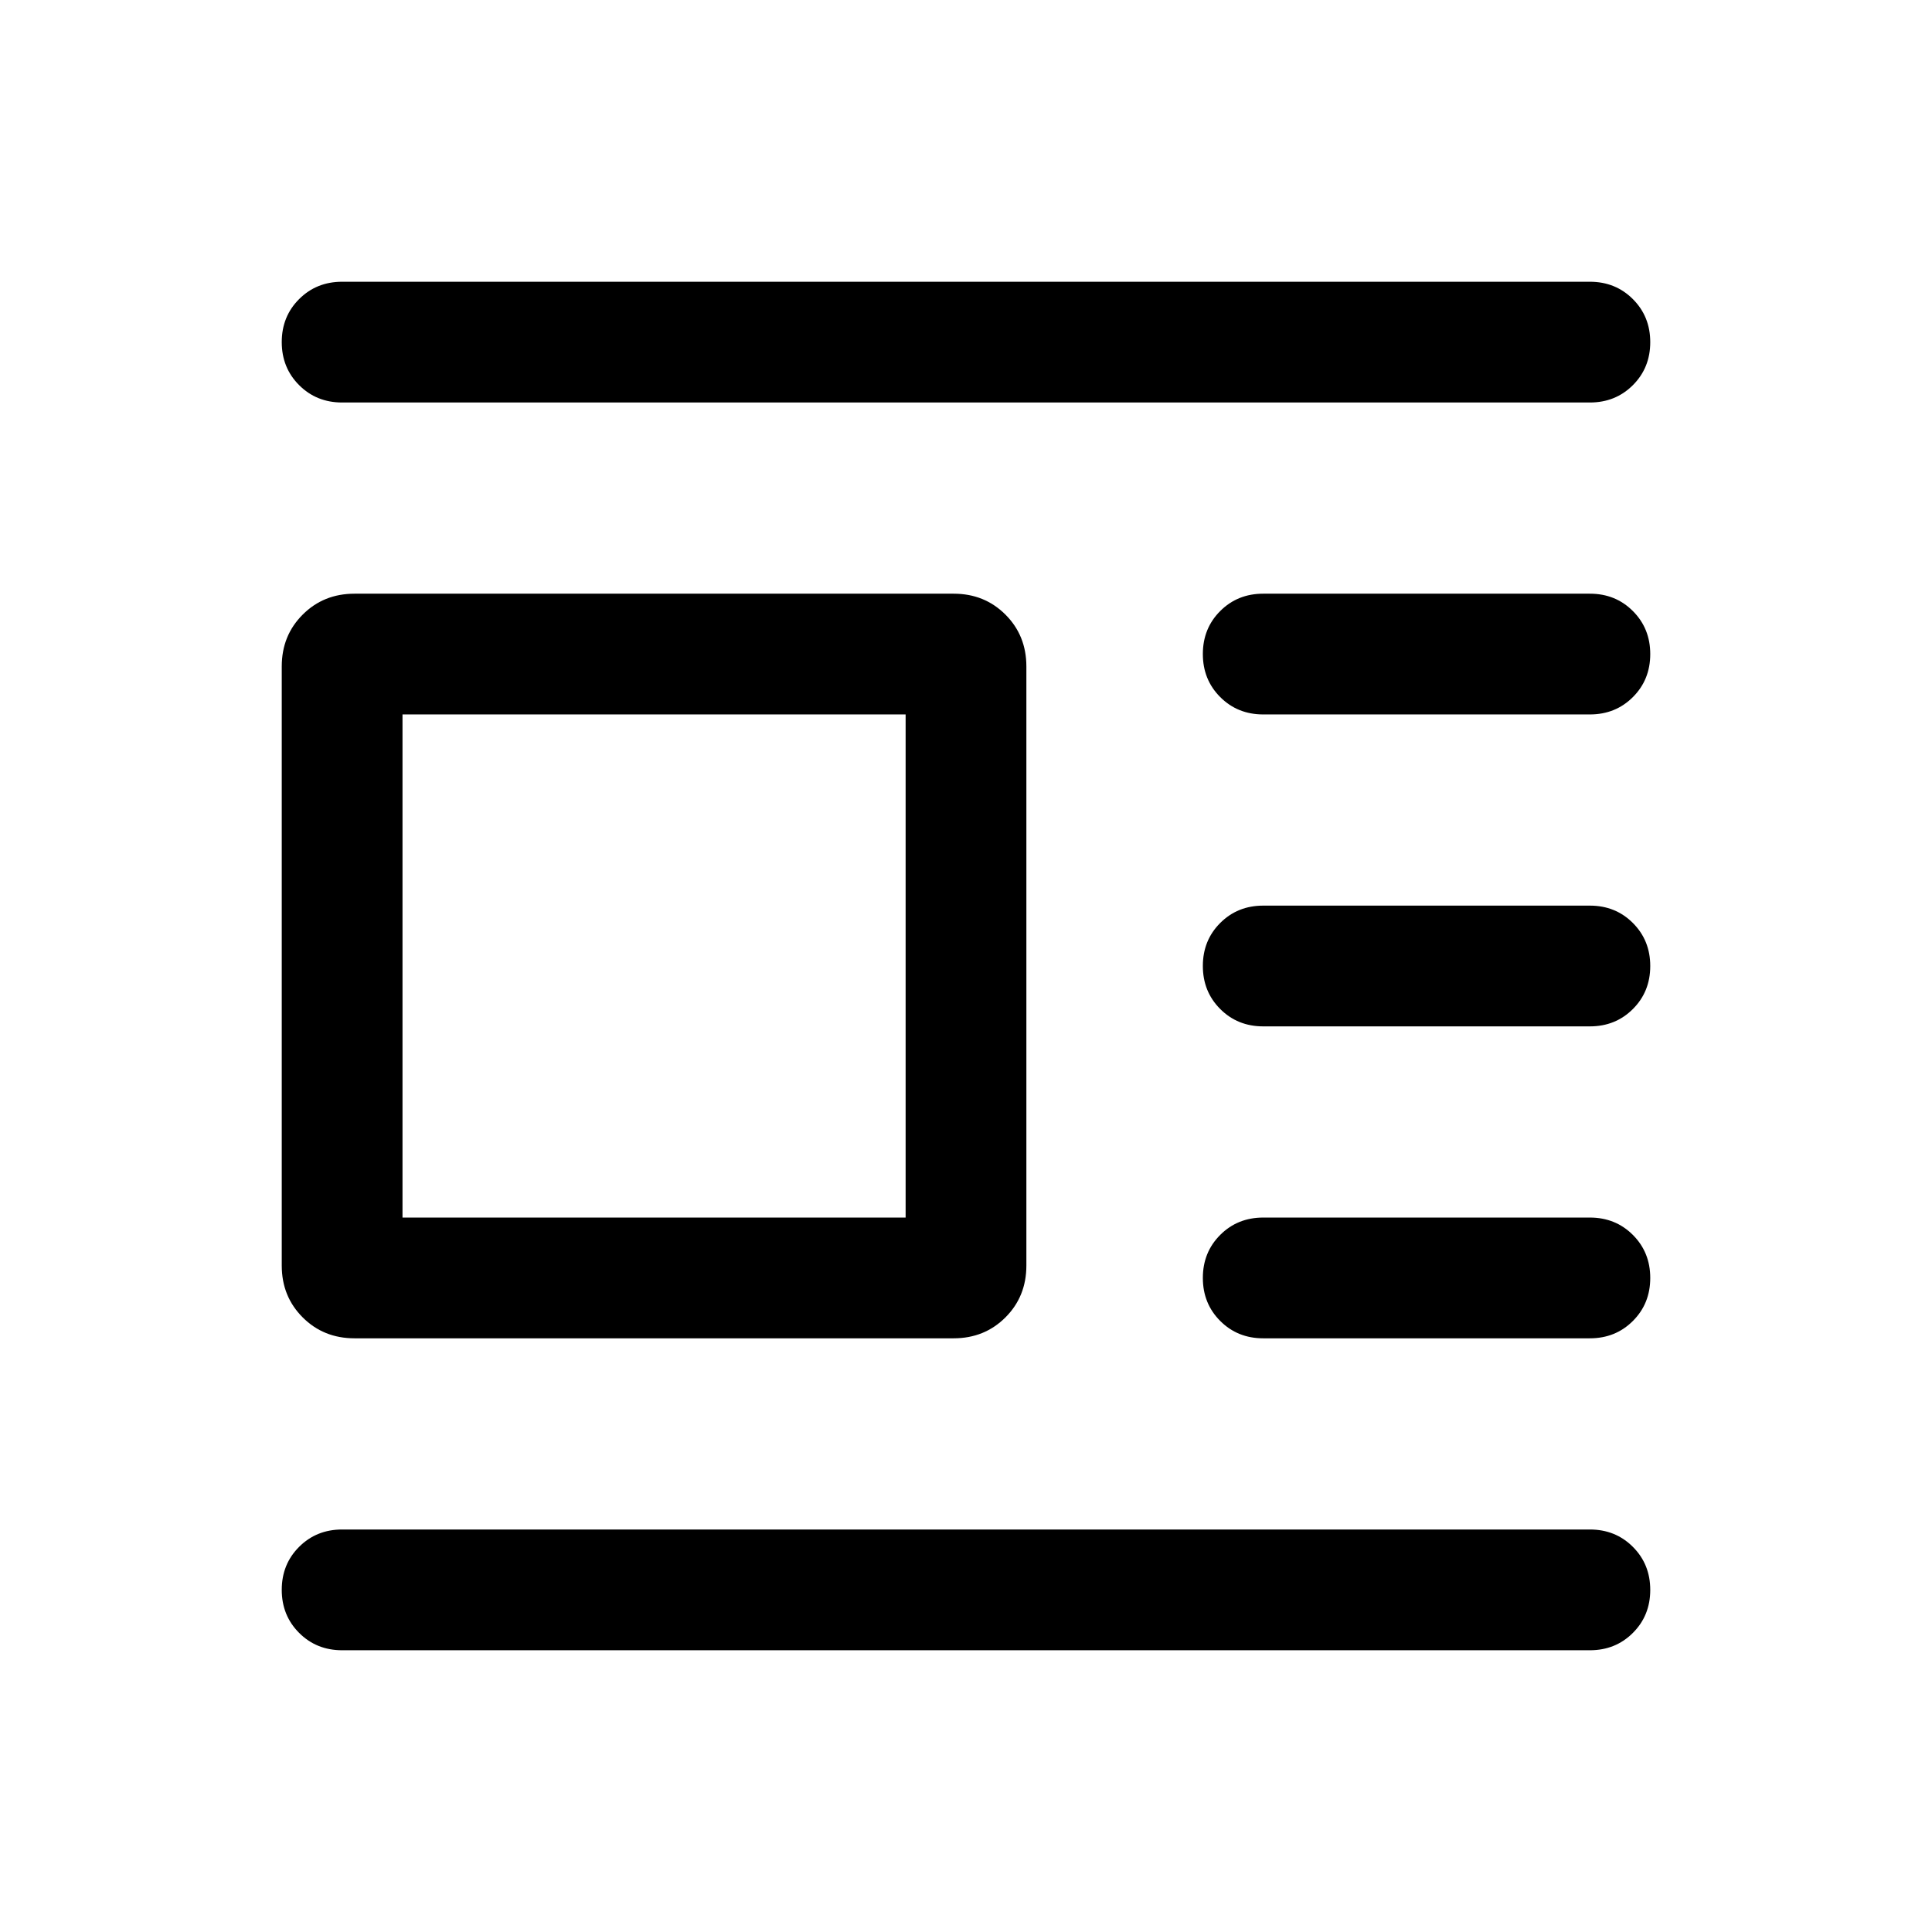
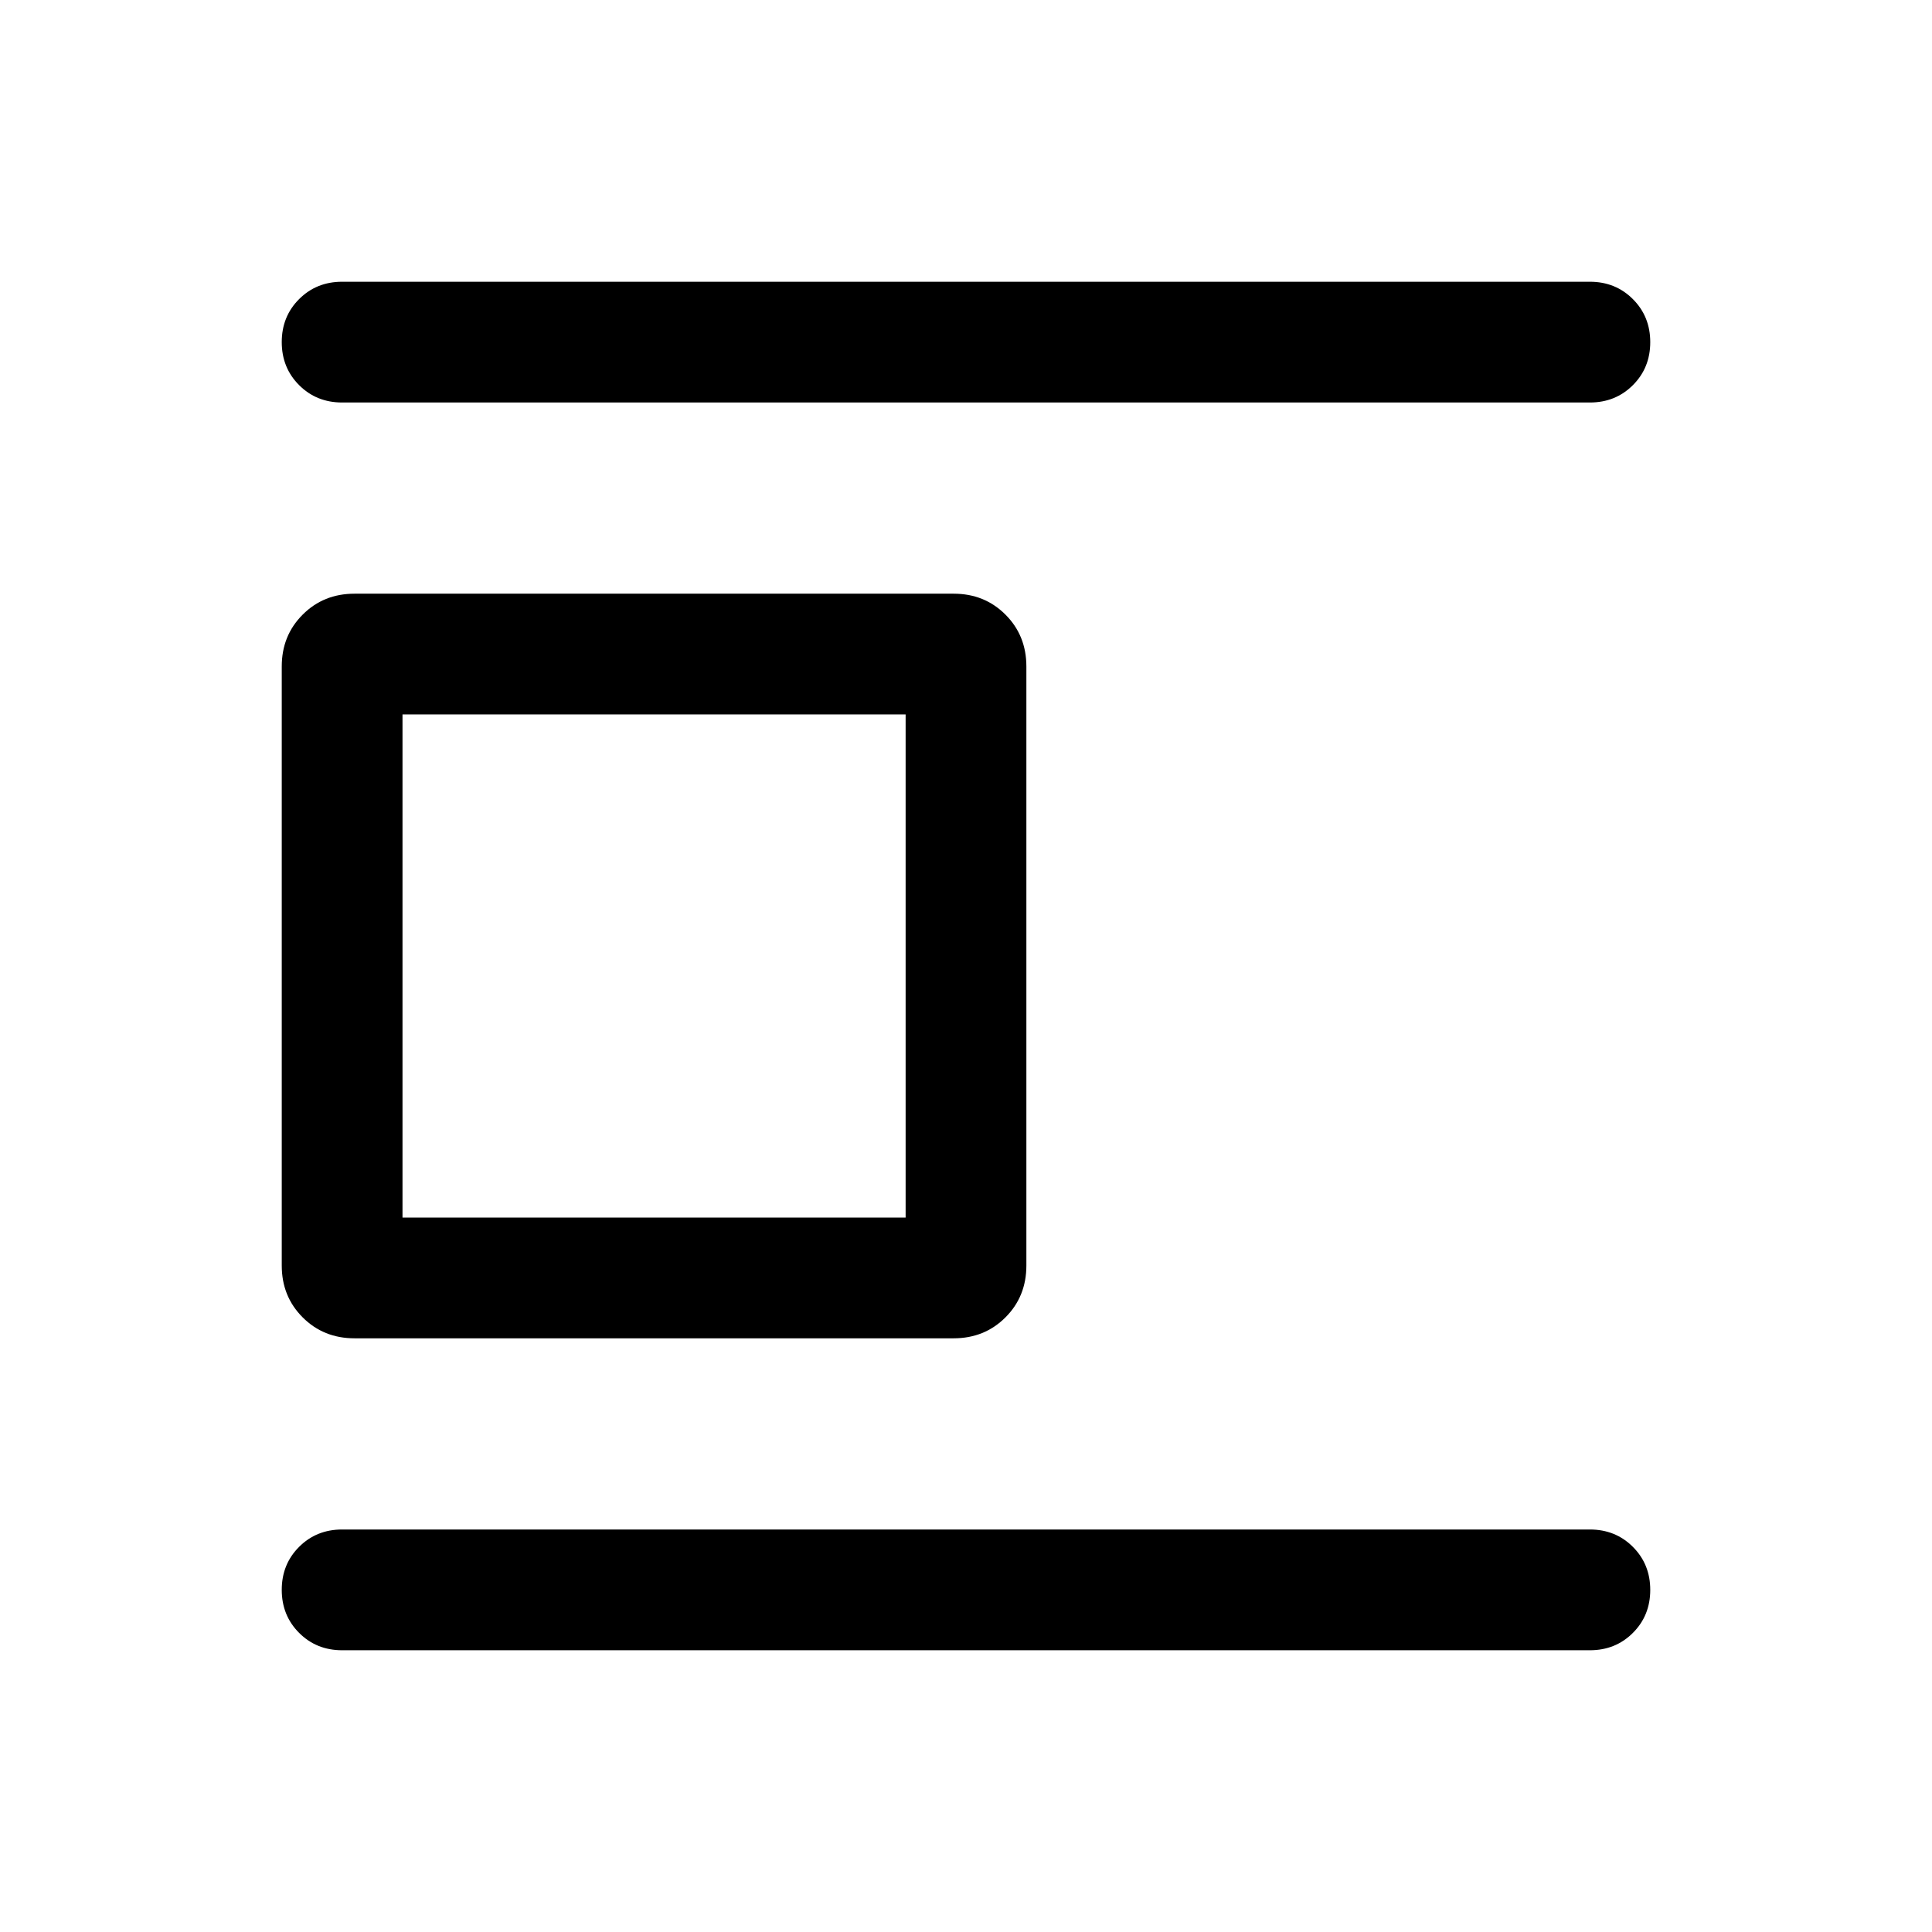
<svg xmlns="http://www.w3.org/2000/svg" height="24px" viewBox="0 -960 960 960" width="24px" fill="currentColor">
-   <path d="M176.16-295q-15.37 0-25.76-10.4-10.4-10.39-10.4-25.75v-297.7q0-15.36 10.4-25.75 10.39-10.4 25.76-10.4h297.69q15.36 0 25.76 10.4Q510-644.21 510-628.85v297.7q0 15.36-10.39 25.75-10.4 10.4-25.76 10.4H176.16ZM200-355h250v-250H200v250Zm-30-405q-12.75 0-21.37-8.63-8.63-8.63-8.63-21.38 0-12.76 8.63-21.37Q157.25-820 170-820h620q12.75 0 21.37 8.63 8.63 8.63 8.63 21.38 0 12.76-8.63 21.37Q802.75-760 790-760H170Zm457.69 155q-12.75 0-21.37-8.63-8.63-8.63-8.63-21.38 0-12.76 8.63-21.37 8.62-8.62 21.37-8.62H790q12.75 0 21.37 8.63 8.63 8.63 8.63 21.38 0 12.76-8.63 21.37Q802.75-605 790-605H627.69Zm0 155q-12.75 0-21.37-8.63-8.63-8.63-8.63-21.38 0-12.76 8.63-21.37 8.62-8.62 21.37-8.62H790q12.75 0 21.37 8.63 8.63 8.63 8.63 21.38 0 12.76-8.63 21.37Q802.75-450 790-450H627.69Zm0 155q-12.75 0-21.37-8.63-8.63-8.63-8.63-21.38 0-12.76 8.63-21.37 8.62-8.62 21.37-8.62H790q12.75 0 21.37 8.63 8.63 8.63 8.63 21.38 0 12.76-8.63 21.37Q802.75-295 790-295H627.69ZM170-140q-12.75 0-21.37-8.63-8.63-8.63-8.63-21.38 0-12.76 8.63-21.37Q157.25-200 170-200h620q12.75 0 21.37 8.63 8.63 8.63 8.63 21.38 0 12.76-8.63 21.37Q802.75-140 790-140H170Zm155-340Z" />
+   <path d="M170-140q-12.75 0-21.37-8.63-8.63-8.63-8.63-21.38 0-12.76 8.63-21.37Q157.25-200 170-200h620q12.75 0 21.37 8.63 8.63 8.63 8.63 21.38 0 12.76-8.63 21.37Q802.75-140 790-140H170Zm-30-191.15v-297.7q0-15.36 10.4-25.75 10.39-10.4 25.76-10.4h297.69q15.36 0 25.76 10.4Q510-644.21 510-628.85v297.7q0 15.36-10.39 25.75-10.4 10.4-25.76 10.4H176.16q-15.37 0-25.76-10.4-10.4-10.39-10.4-25.75ZM200-355h250v-250H200v250Zm-30-405q-12.75 0-21.37-8.63-8.63-8.63-8.63-21.38 0-12.76 8.63-21.37Q157.25-820 170-820h620q12.75 0 21.37 8.63 8.63 8.63 8.63 21.38 0 12.76-8.63 21.37Q802.75-760 790-760H170Zm155 280Z" />
</svg>
